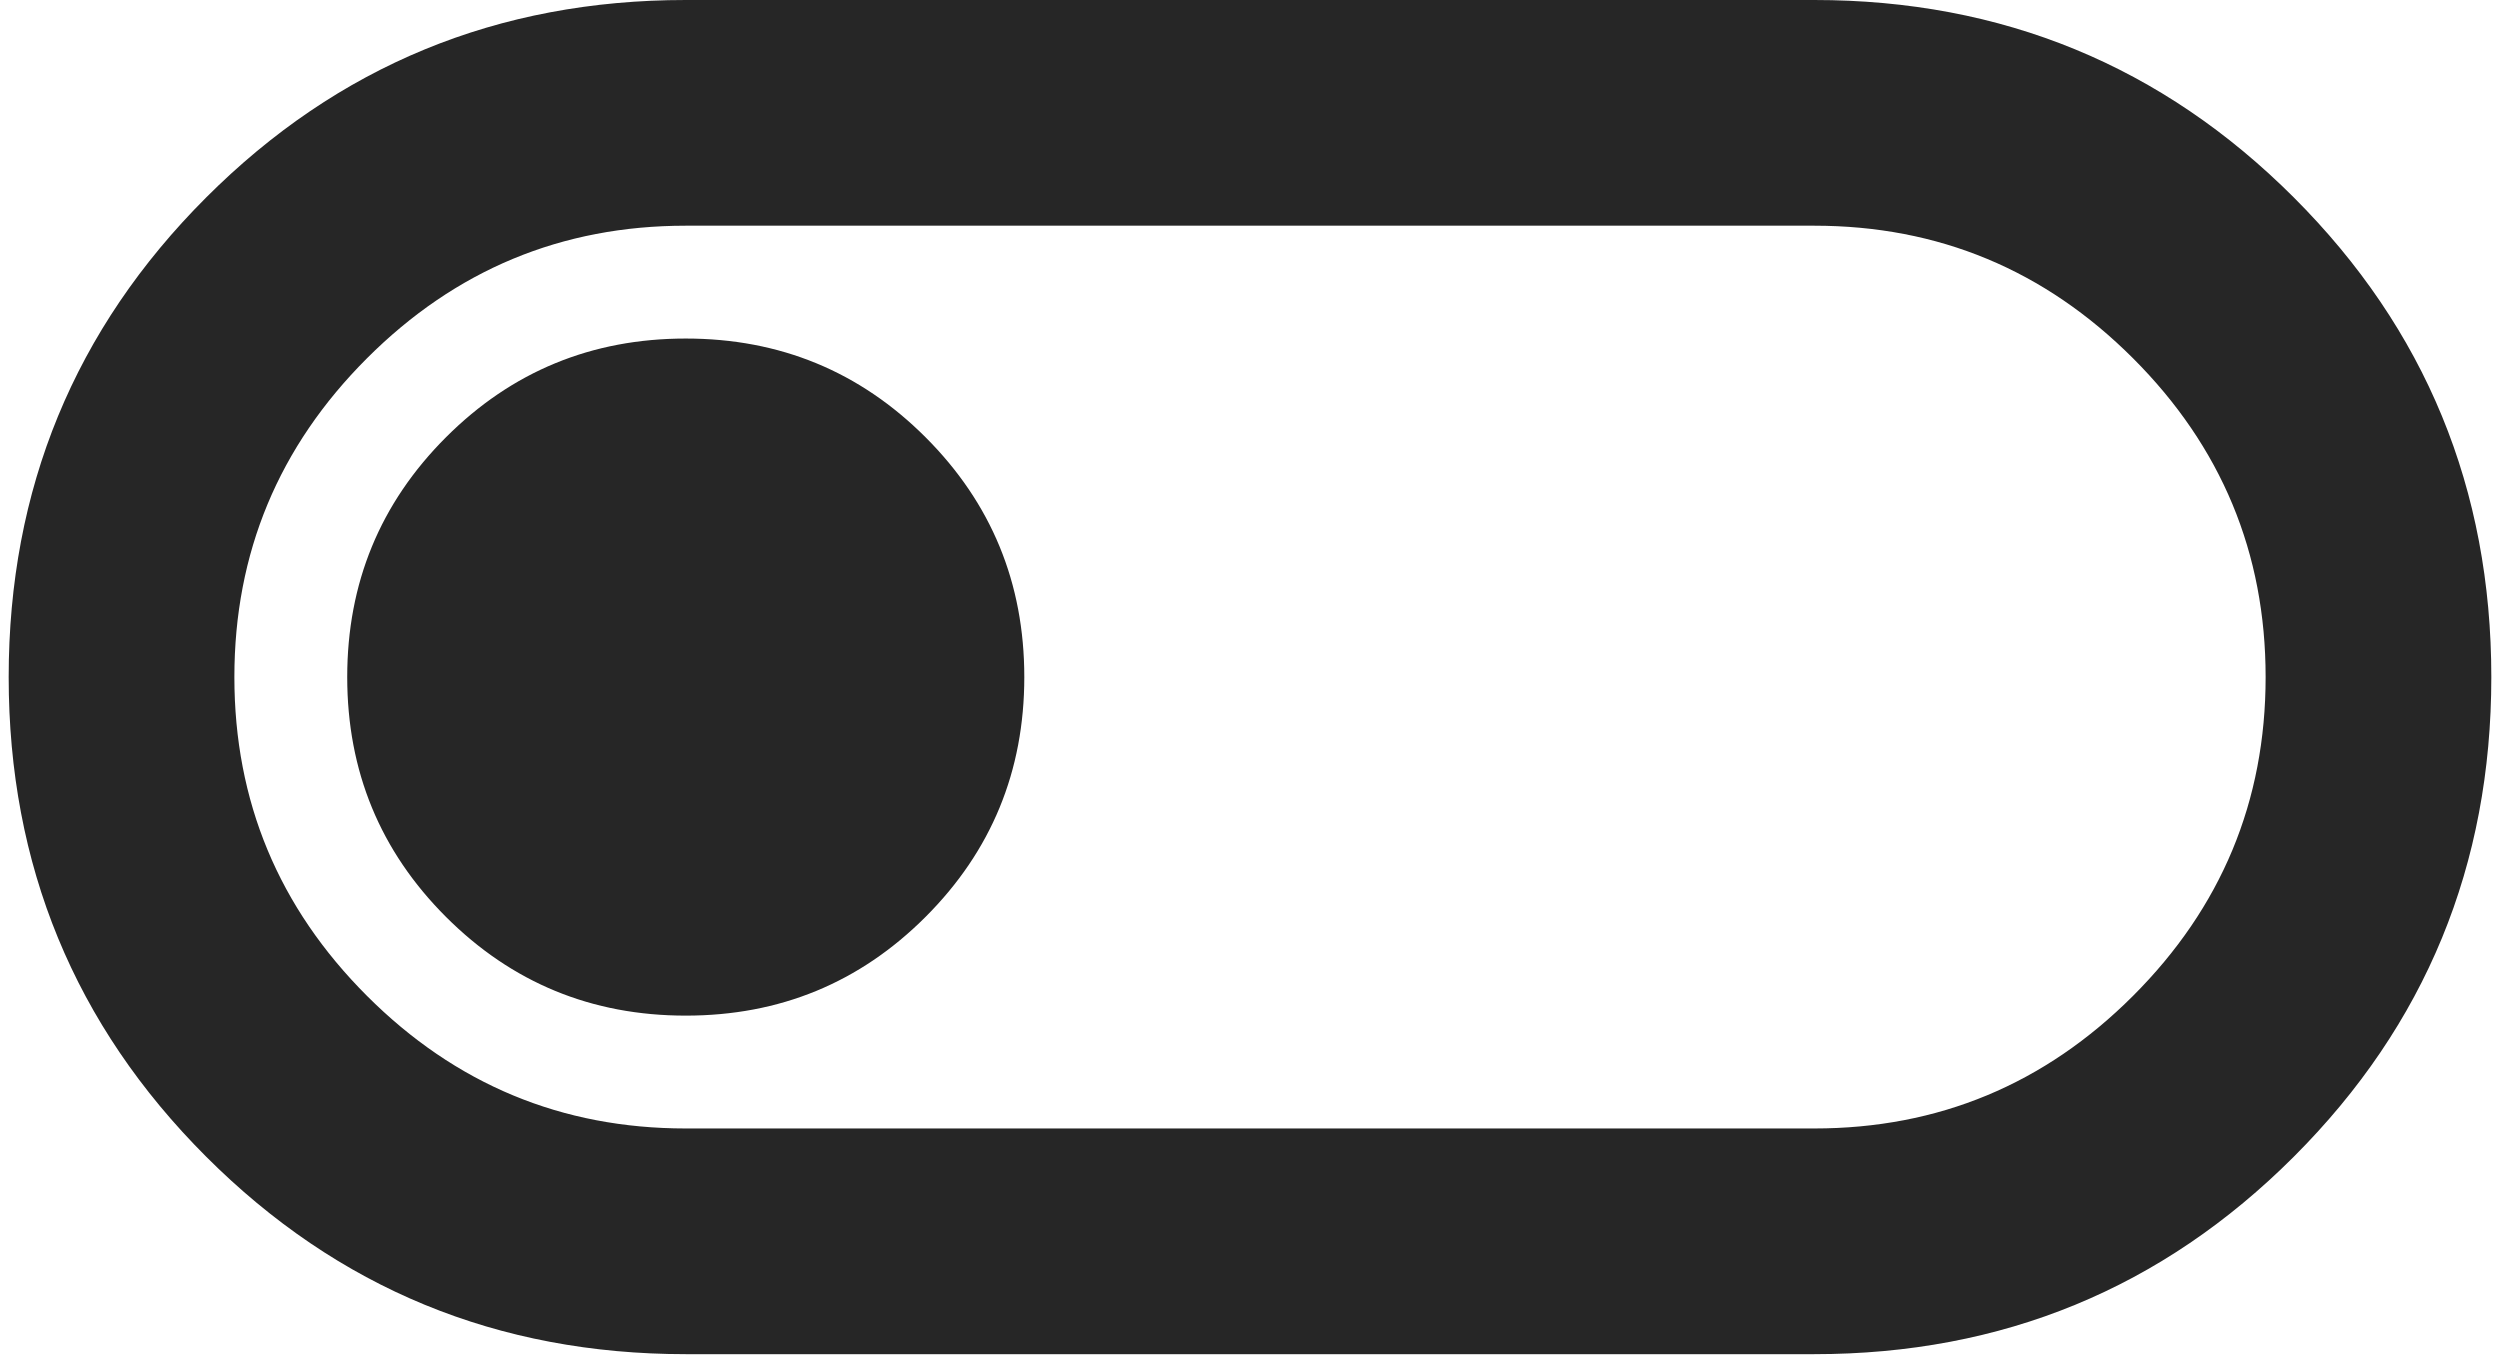
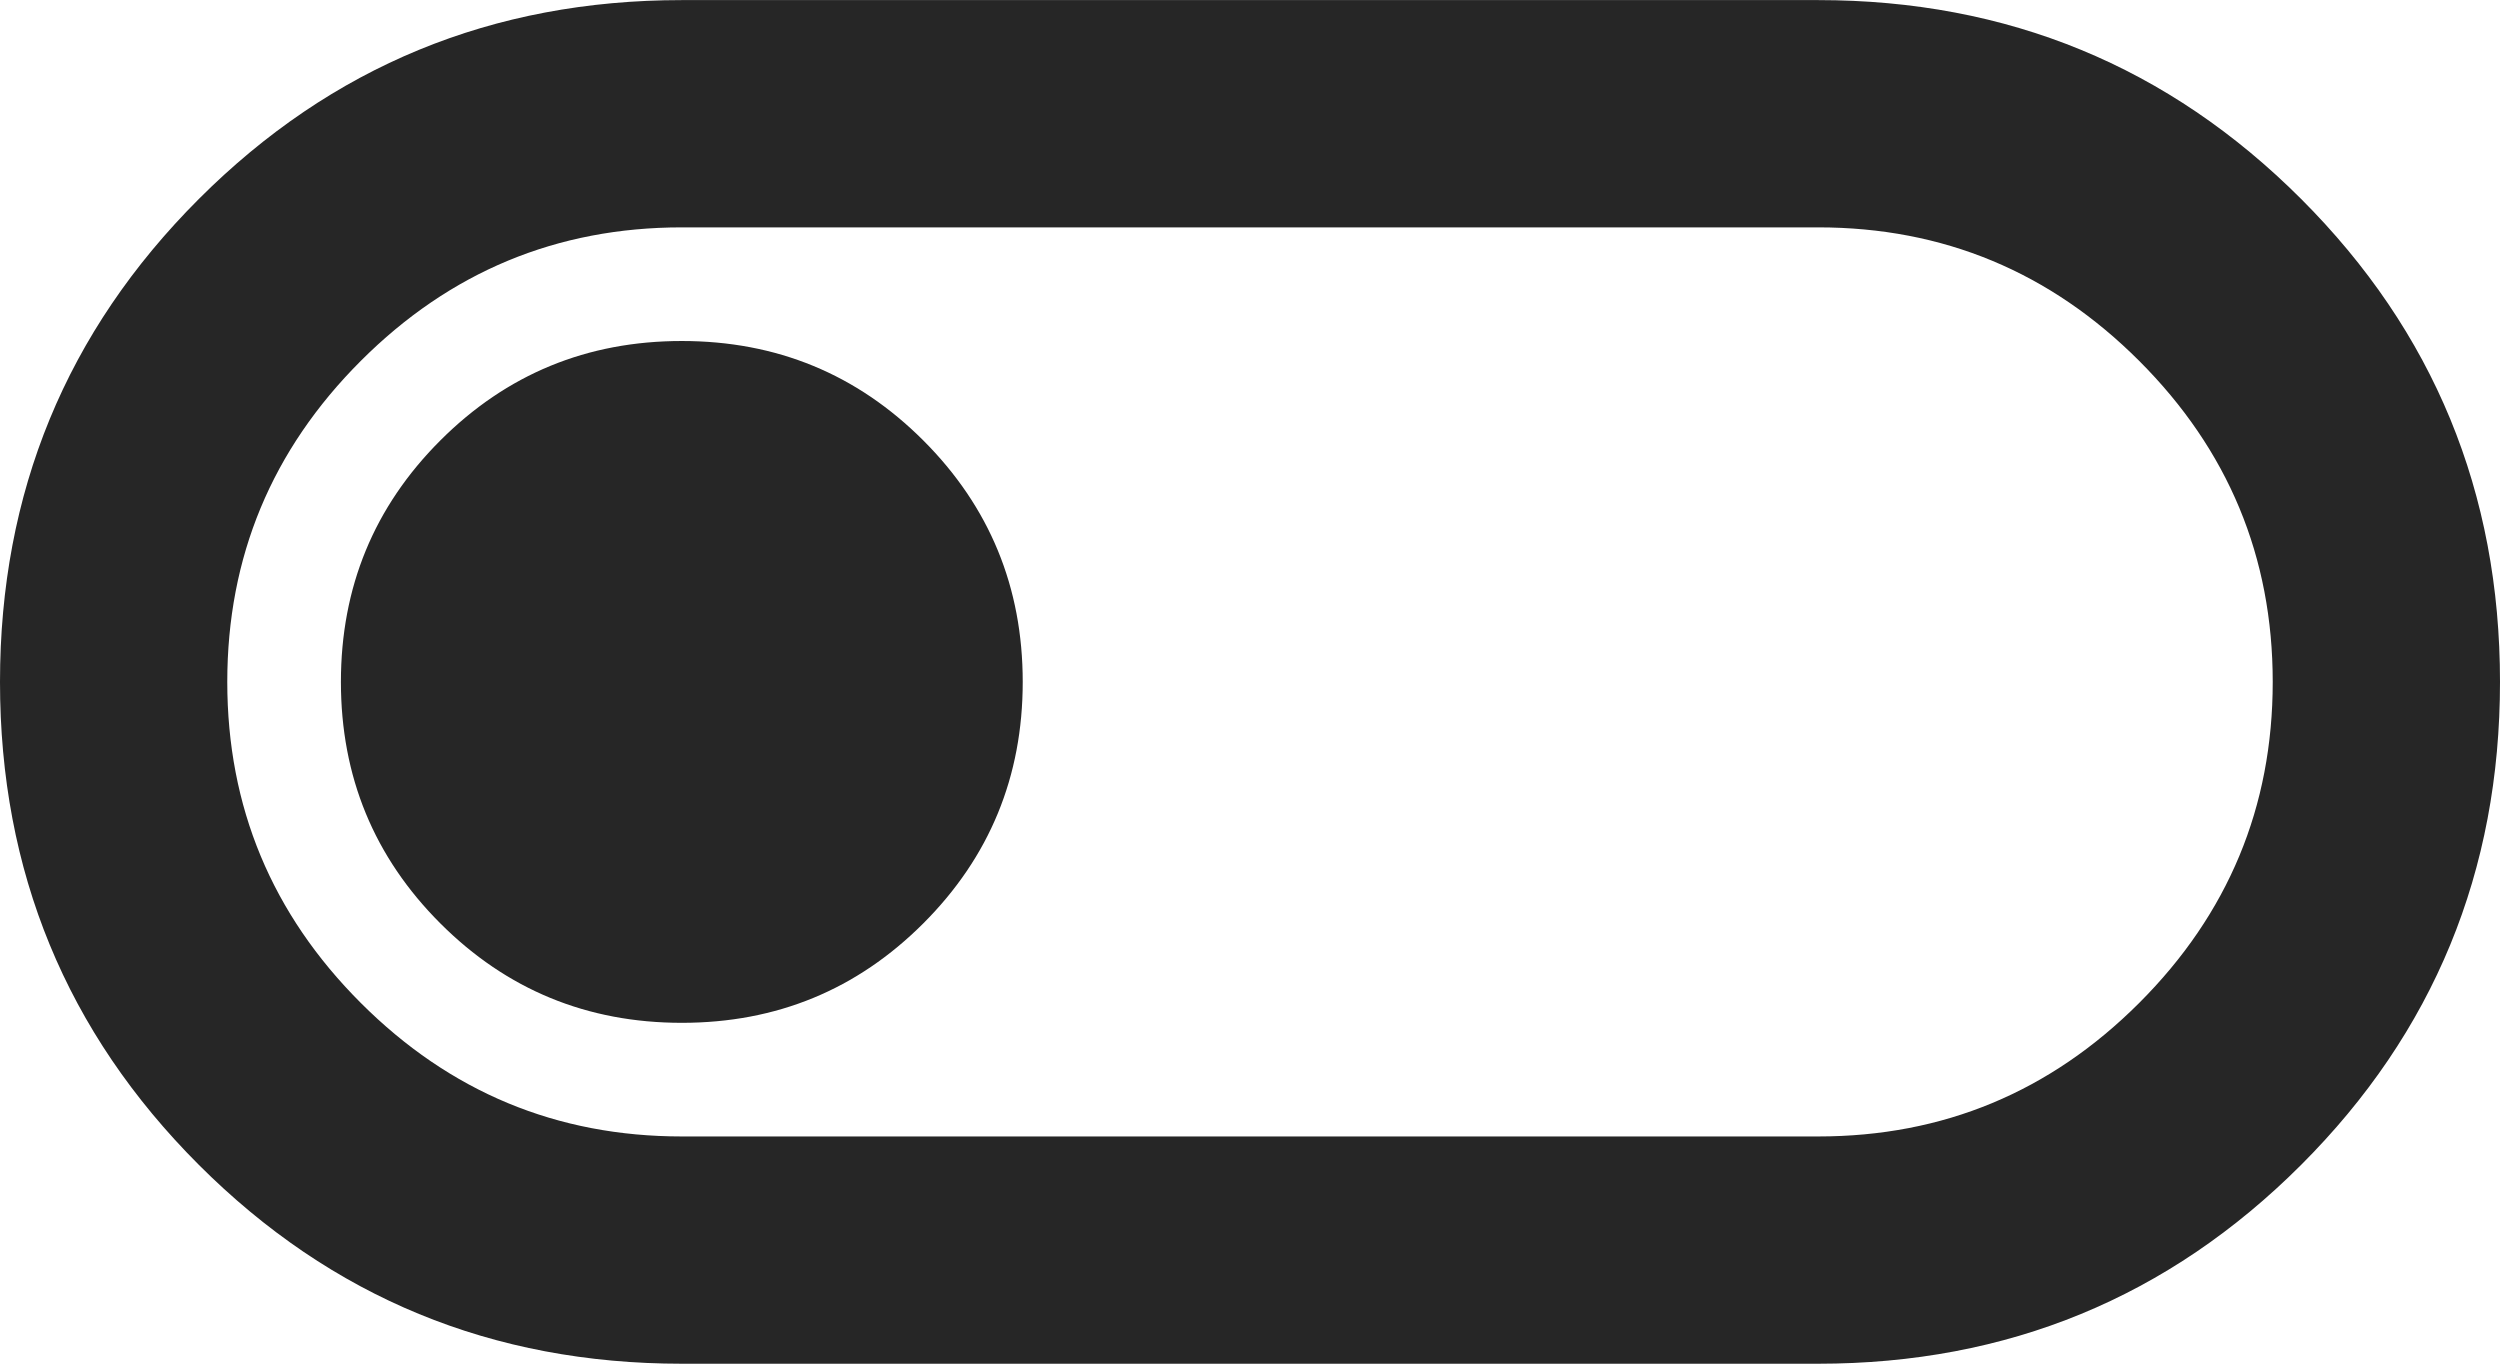
- <svg viewBox="40 -720 880 480" width="24px" height="13px" fill="#262626" aria-label="toggle off">
+ <svg viewBox="40 -720 880 480" width="23.83px" height="13px" fill="#262626" aria-label="toggle off">
  <path d="M280-240q-100 0-170-70T40-480q0-100 70-170t170-70h400q100 0 170 70t70 170q0 100-70 170t-170 70H280Zm0-80h400q66 0 113-47t47-113q0-66-47-113t-113-47H280q-66 0-113 47t-47 113q0 66 47 113t113 47Zm0-40q50 0 85-35t35-85q0-50-35-85t-85-35q-50 0-85 35t-35 85q0 50 35 85t85 35Zm200-120Z">
  </path>
</svg>
